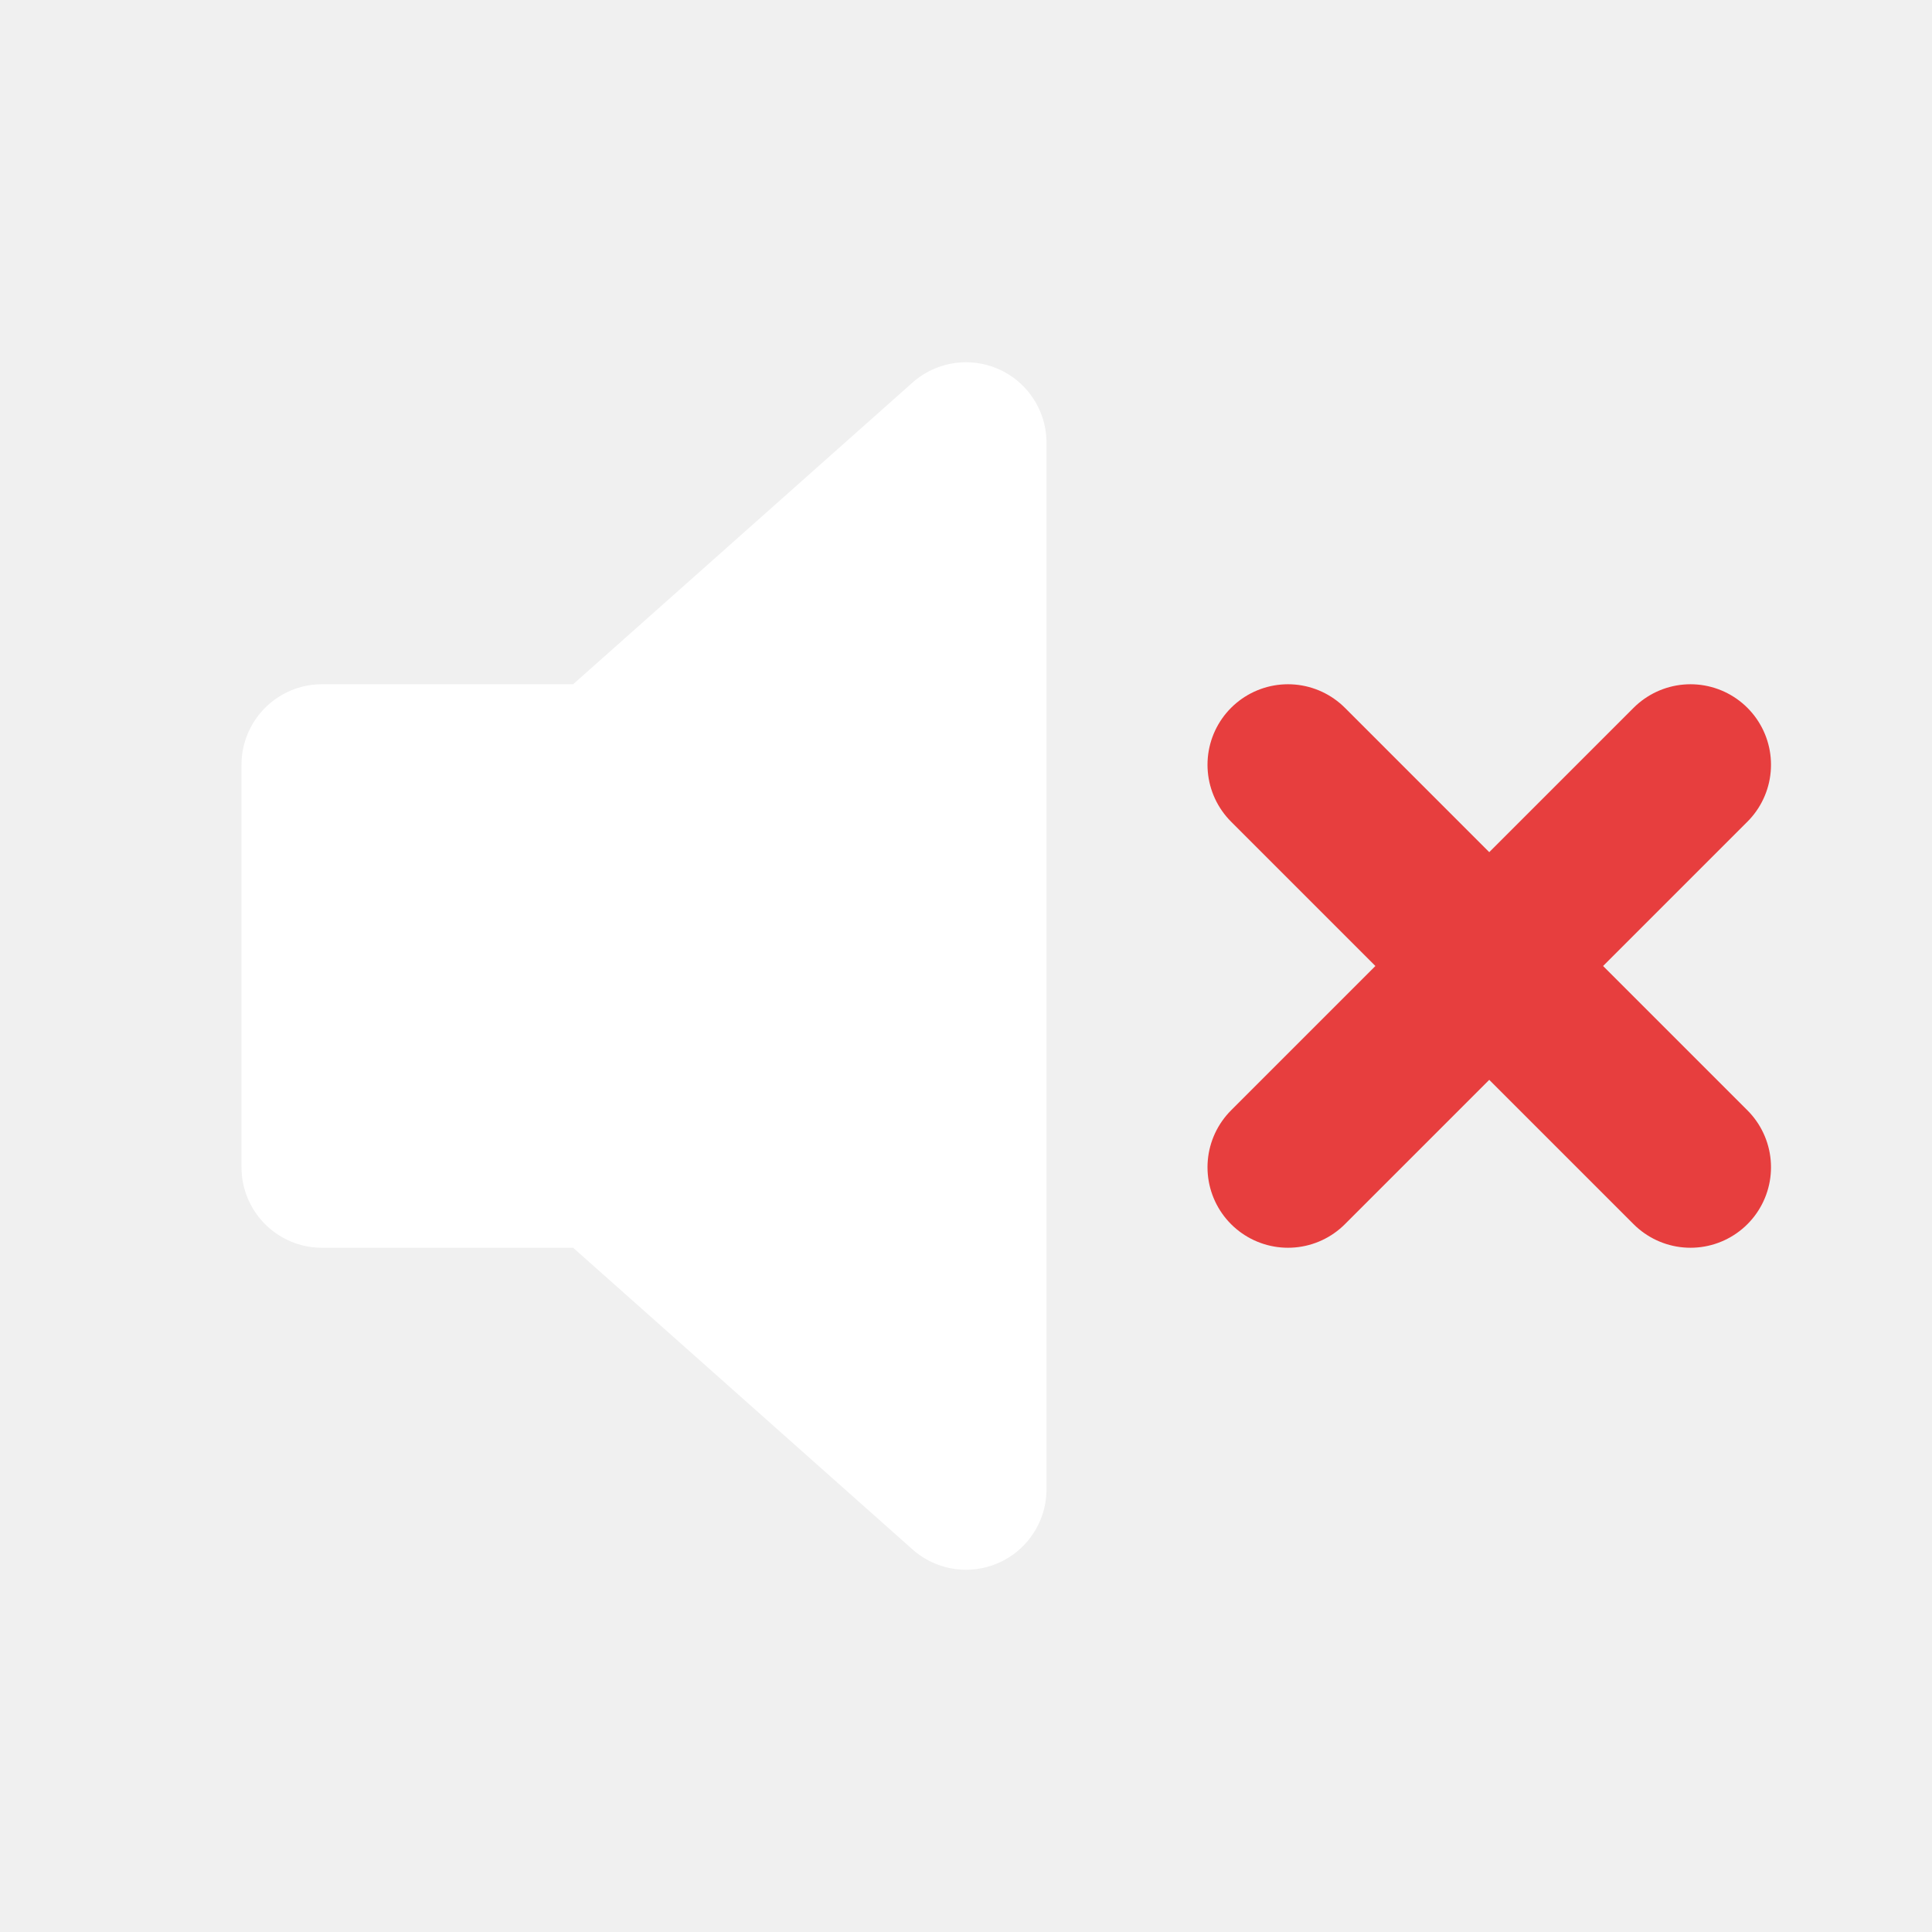
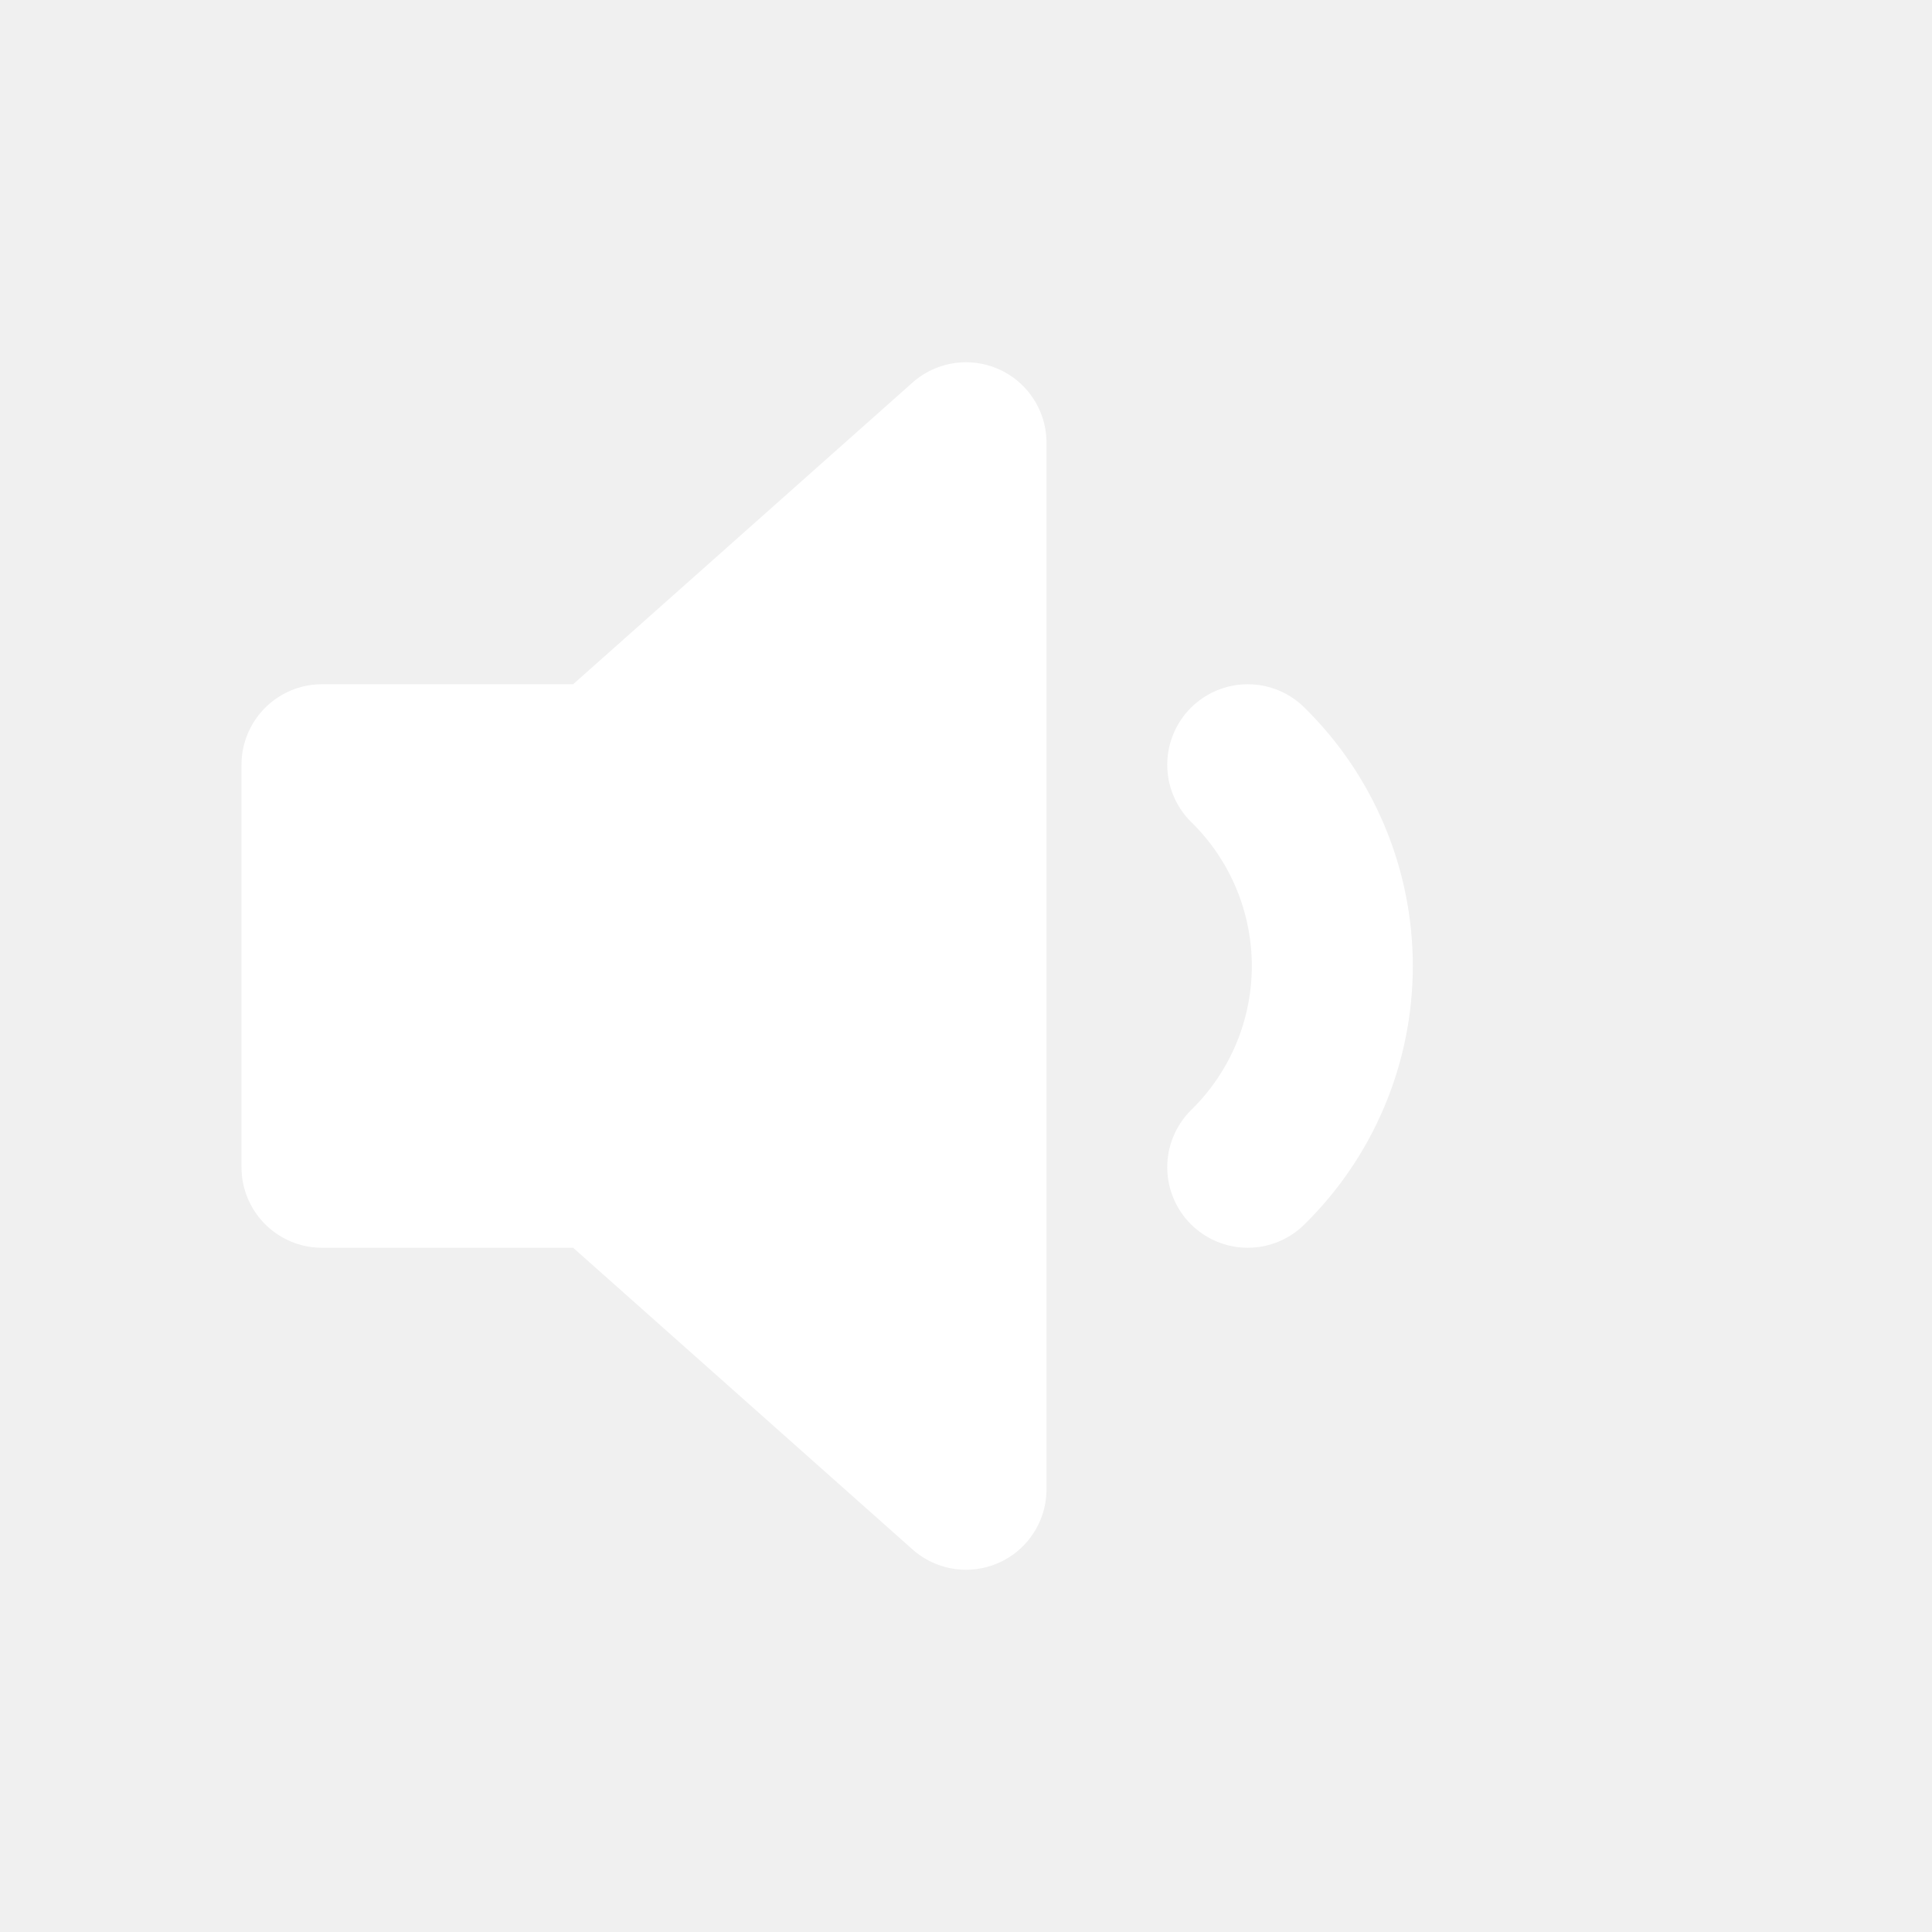
<svg xmlns="http://www.w3.org/2000/svg" width="24" height="24" viewBox="0 0 24 24" fill="none">
  <path d="M4 9.5H7.5L12 5.5V18.5L7.5 14.5H4Z" fill="white" stroke="white" stroke-width="2" stroke-linejoin="round" />
-   <path d="M16 9.5L21 14.5M21 9.5L16 14.5" stroke="#E73E3E" stroke-width="2" stroke-linecap="round" />
+   <path d="M15.5 9.5A3.5 3.5 0 0 1 15.5 14.5" stroke="white" stroke-width="2" stroke-linecap="round" />
</svg>
